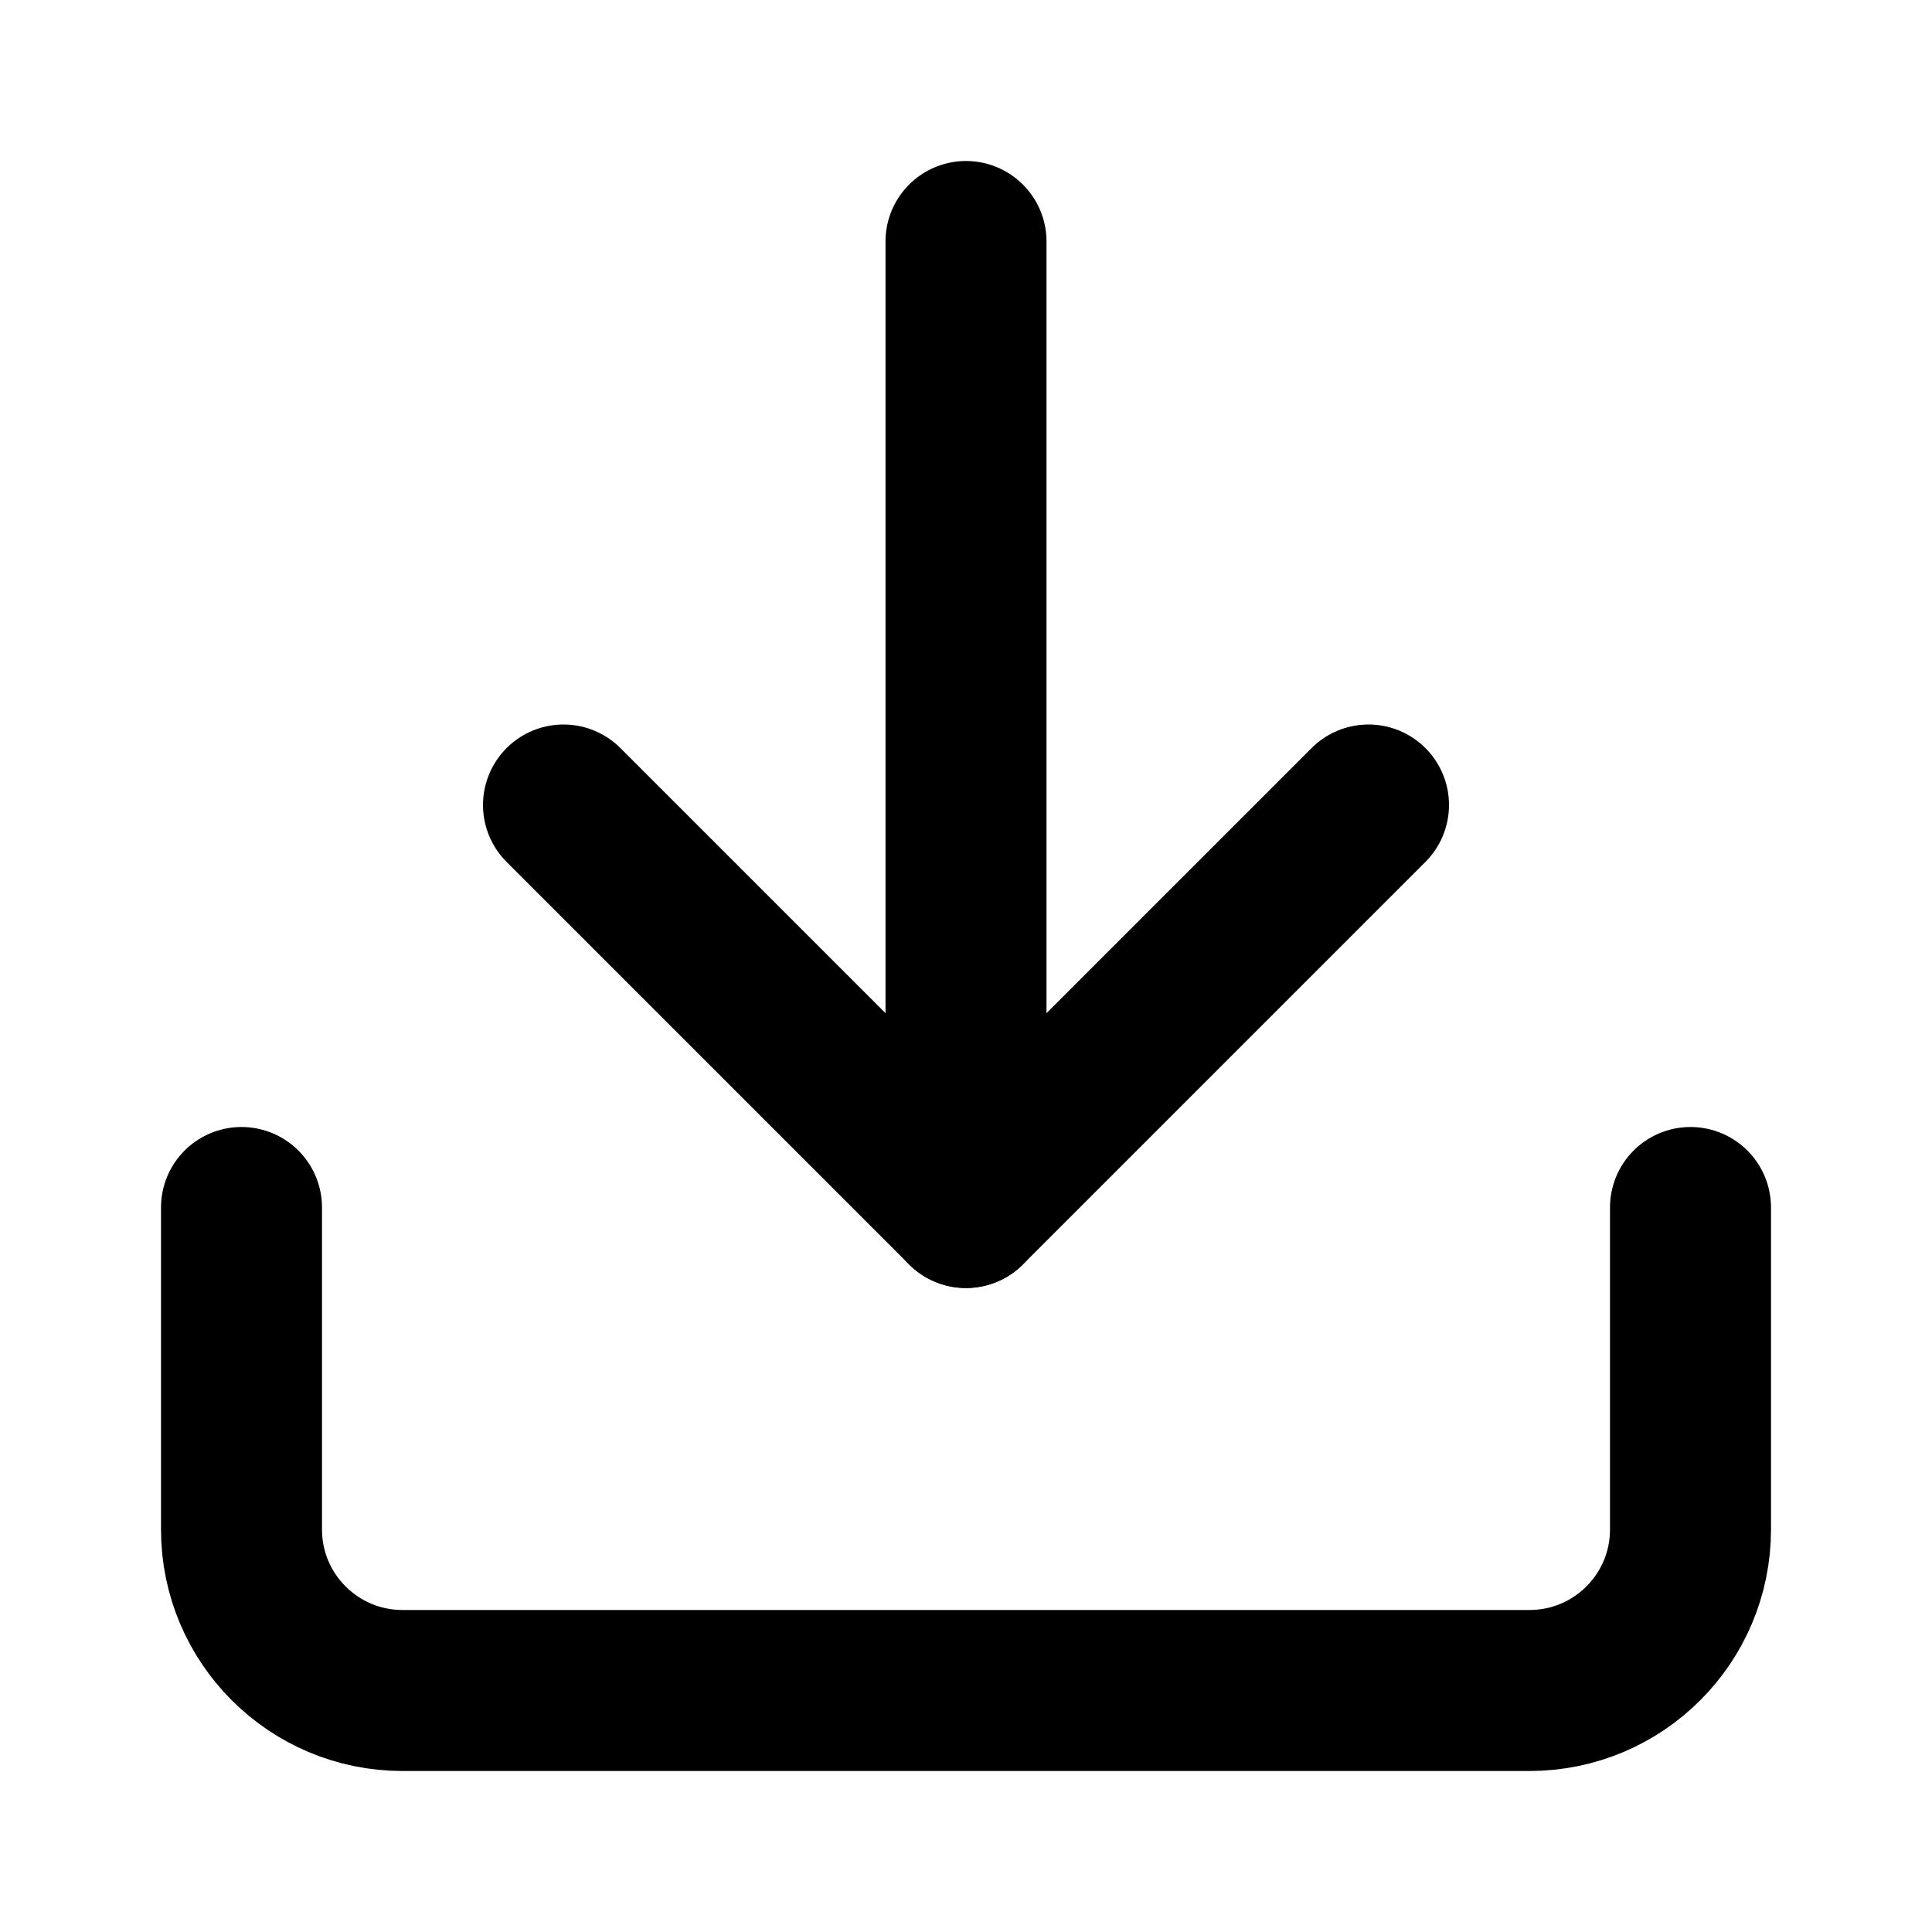
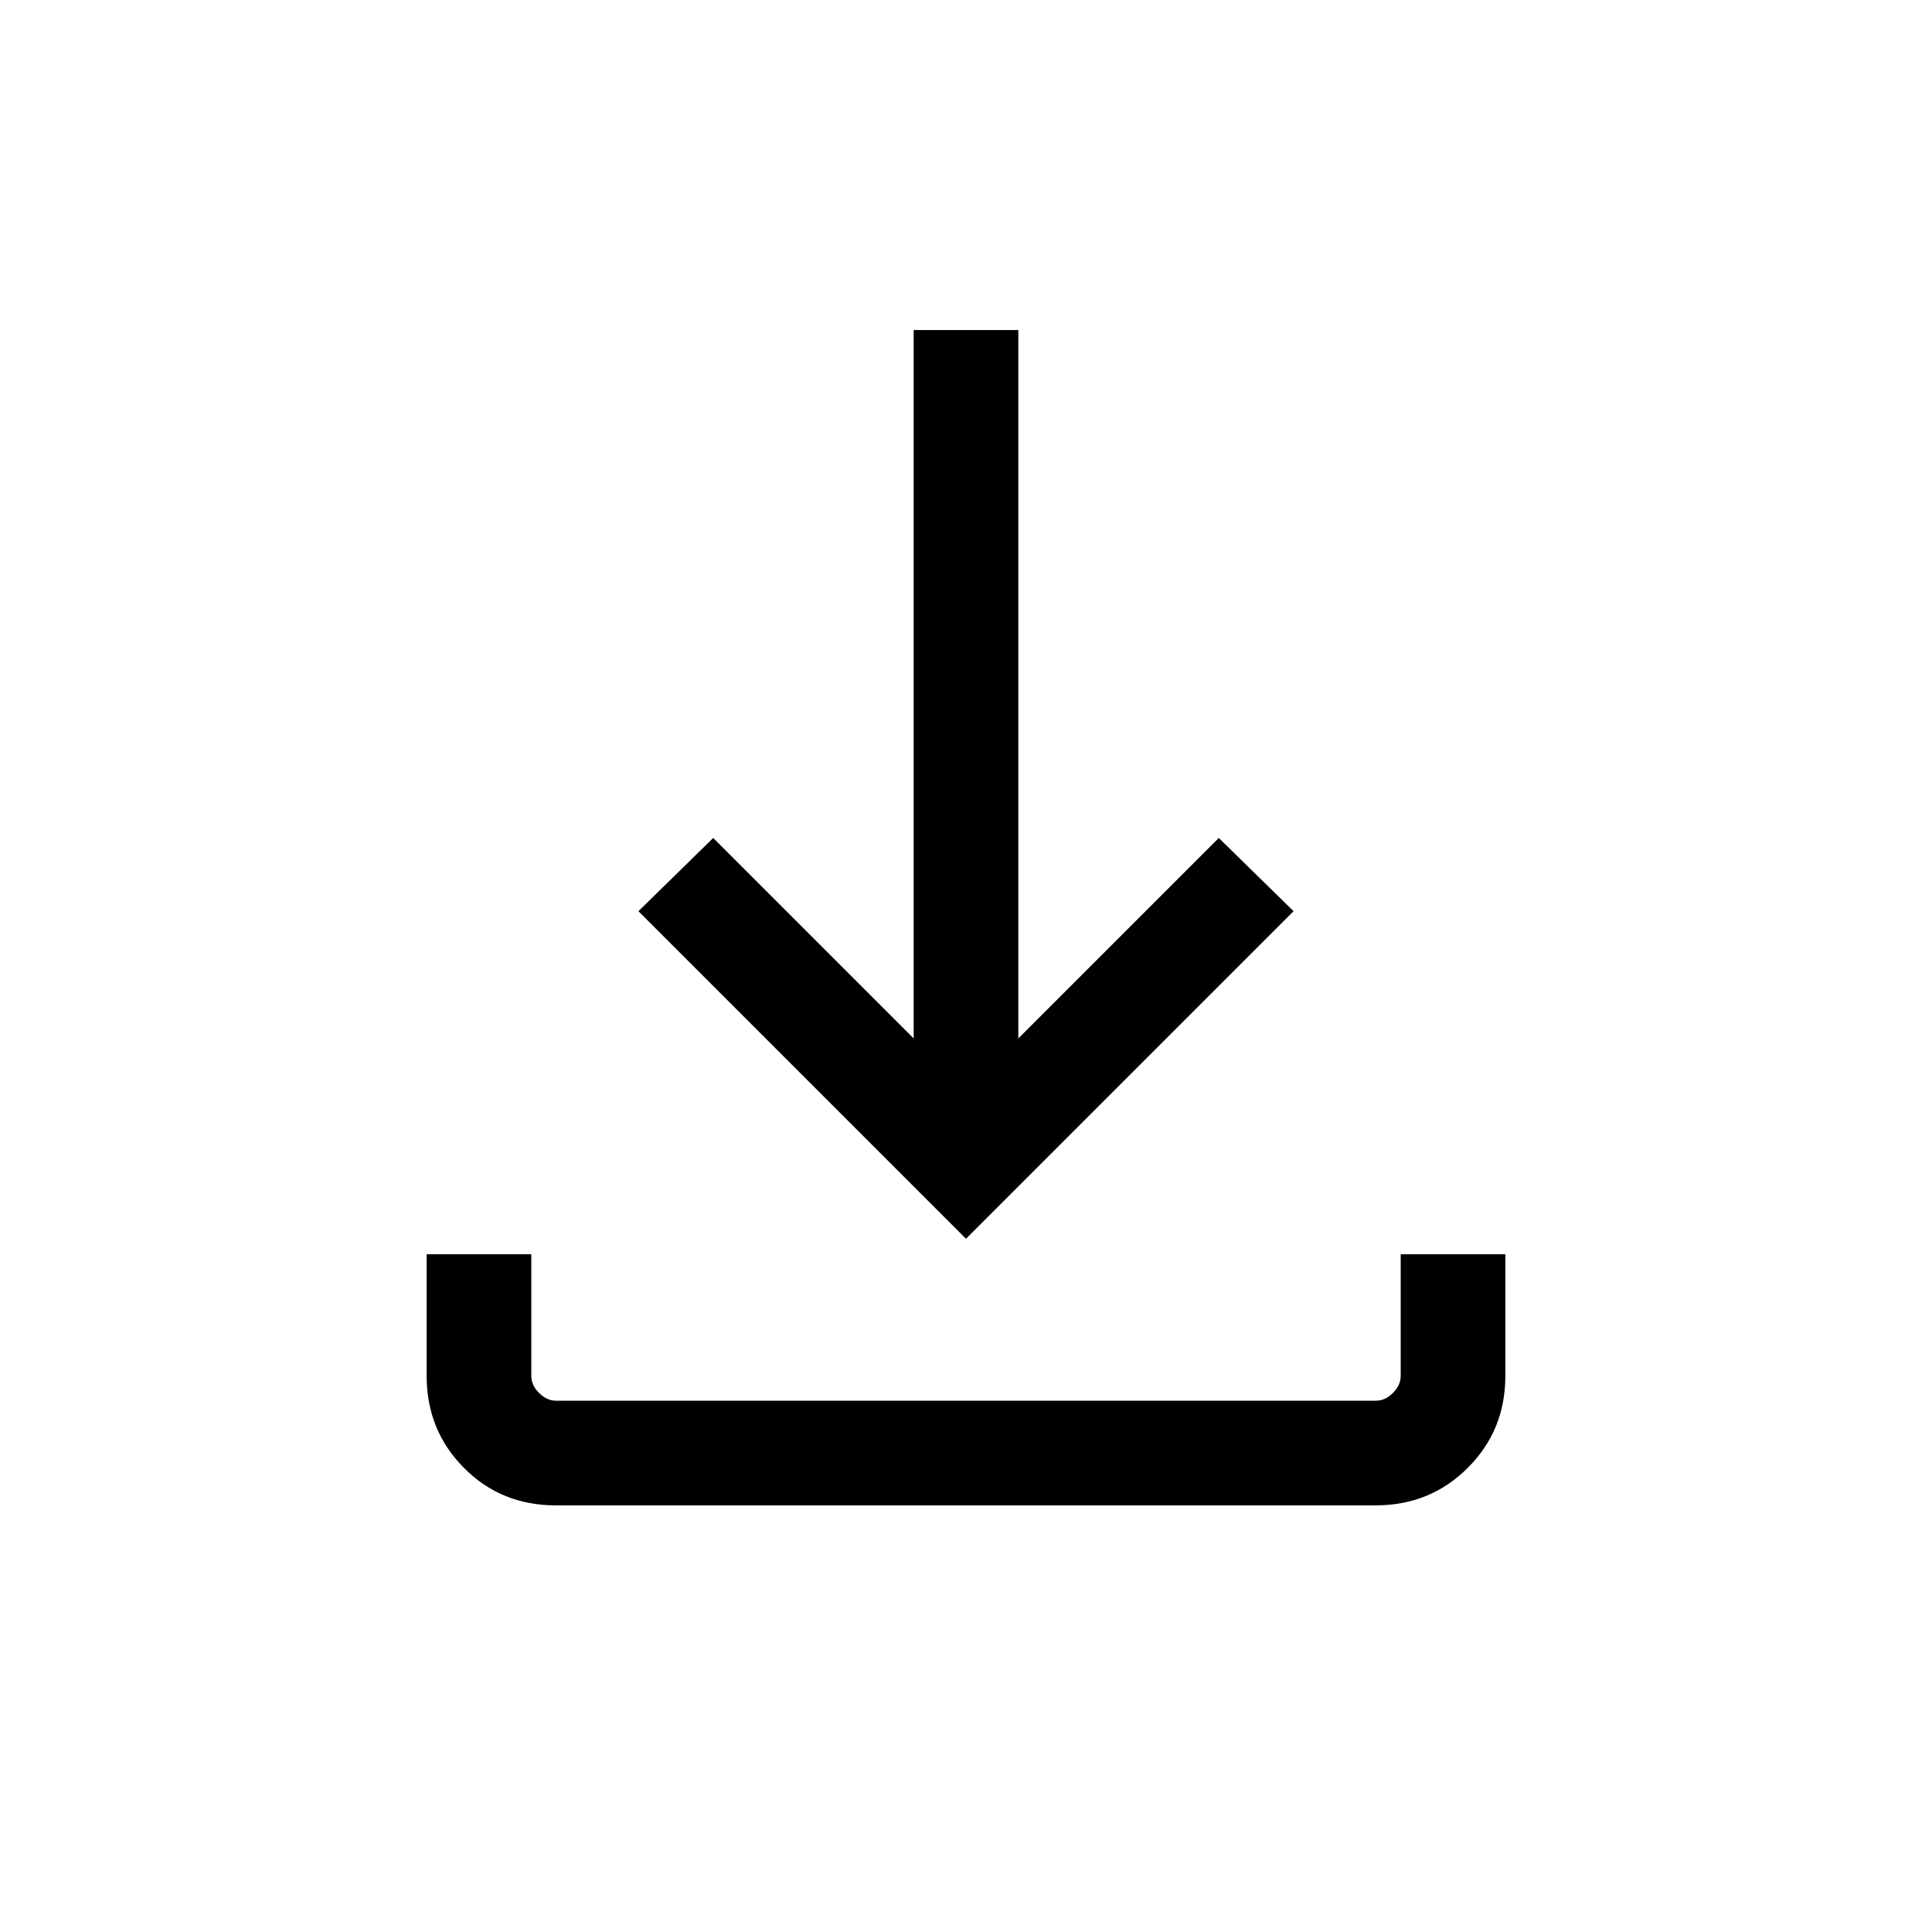
- <svg xmlns="http://www.w3.org/2000/svg" width="24" height="24" viewBox="0 0 24 24" fill="none" stroke="currentColor" stroke-width="2" stroke-linecap="round" stroke-linejoin="round">
-   <path d="M21 15v4a2 2 0 0 1-2 2H5a2 2 0 0 1-2-2v-4" />
-   <path d="m7 10 5 5 5-5" />
-   <path d="M12 15V3" />
+ <svg xmlns="http://www.w3.org/2000/svg" height="20" viewBox="0 -960 960 960" width="20">
+   <path d="M480-344.46 317.23-507.23l37.16-36.38L454-444v-352h52v352l99.61-99.61 37.16 36.38L480-344.46ZM276.03-212q-27.03 0-45.53-18.65T212-276.31v-60.46h52v60.46q0 4.62 3.85 8.46 3.84 3.85 8.46 3.85h407.38q4.62 0 8.46-3.85 3.85-3.84 3.85-8.46v-60.46h52v60.46q0 27.01-18.66 45.66Q710.68-212 683.65-212H276.03Z" />
</svg>
